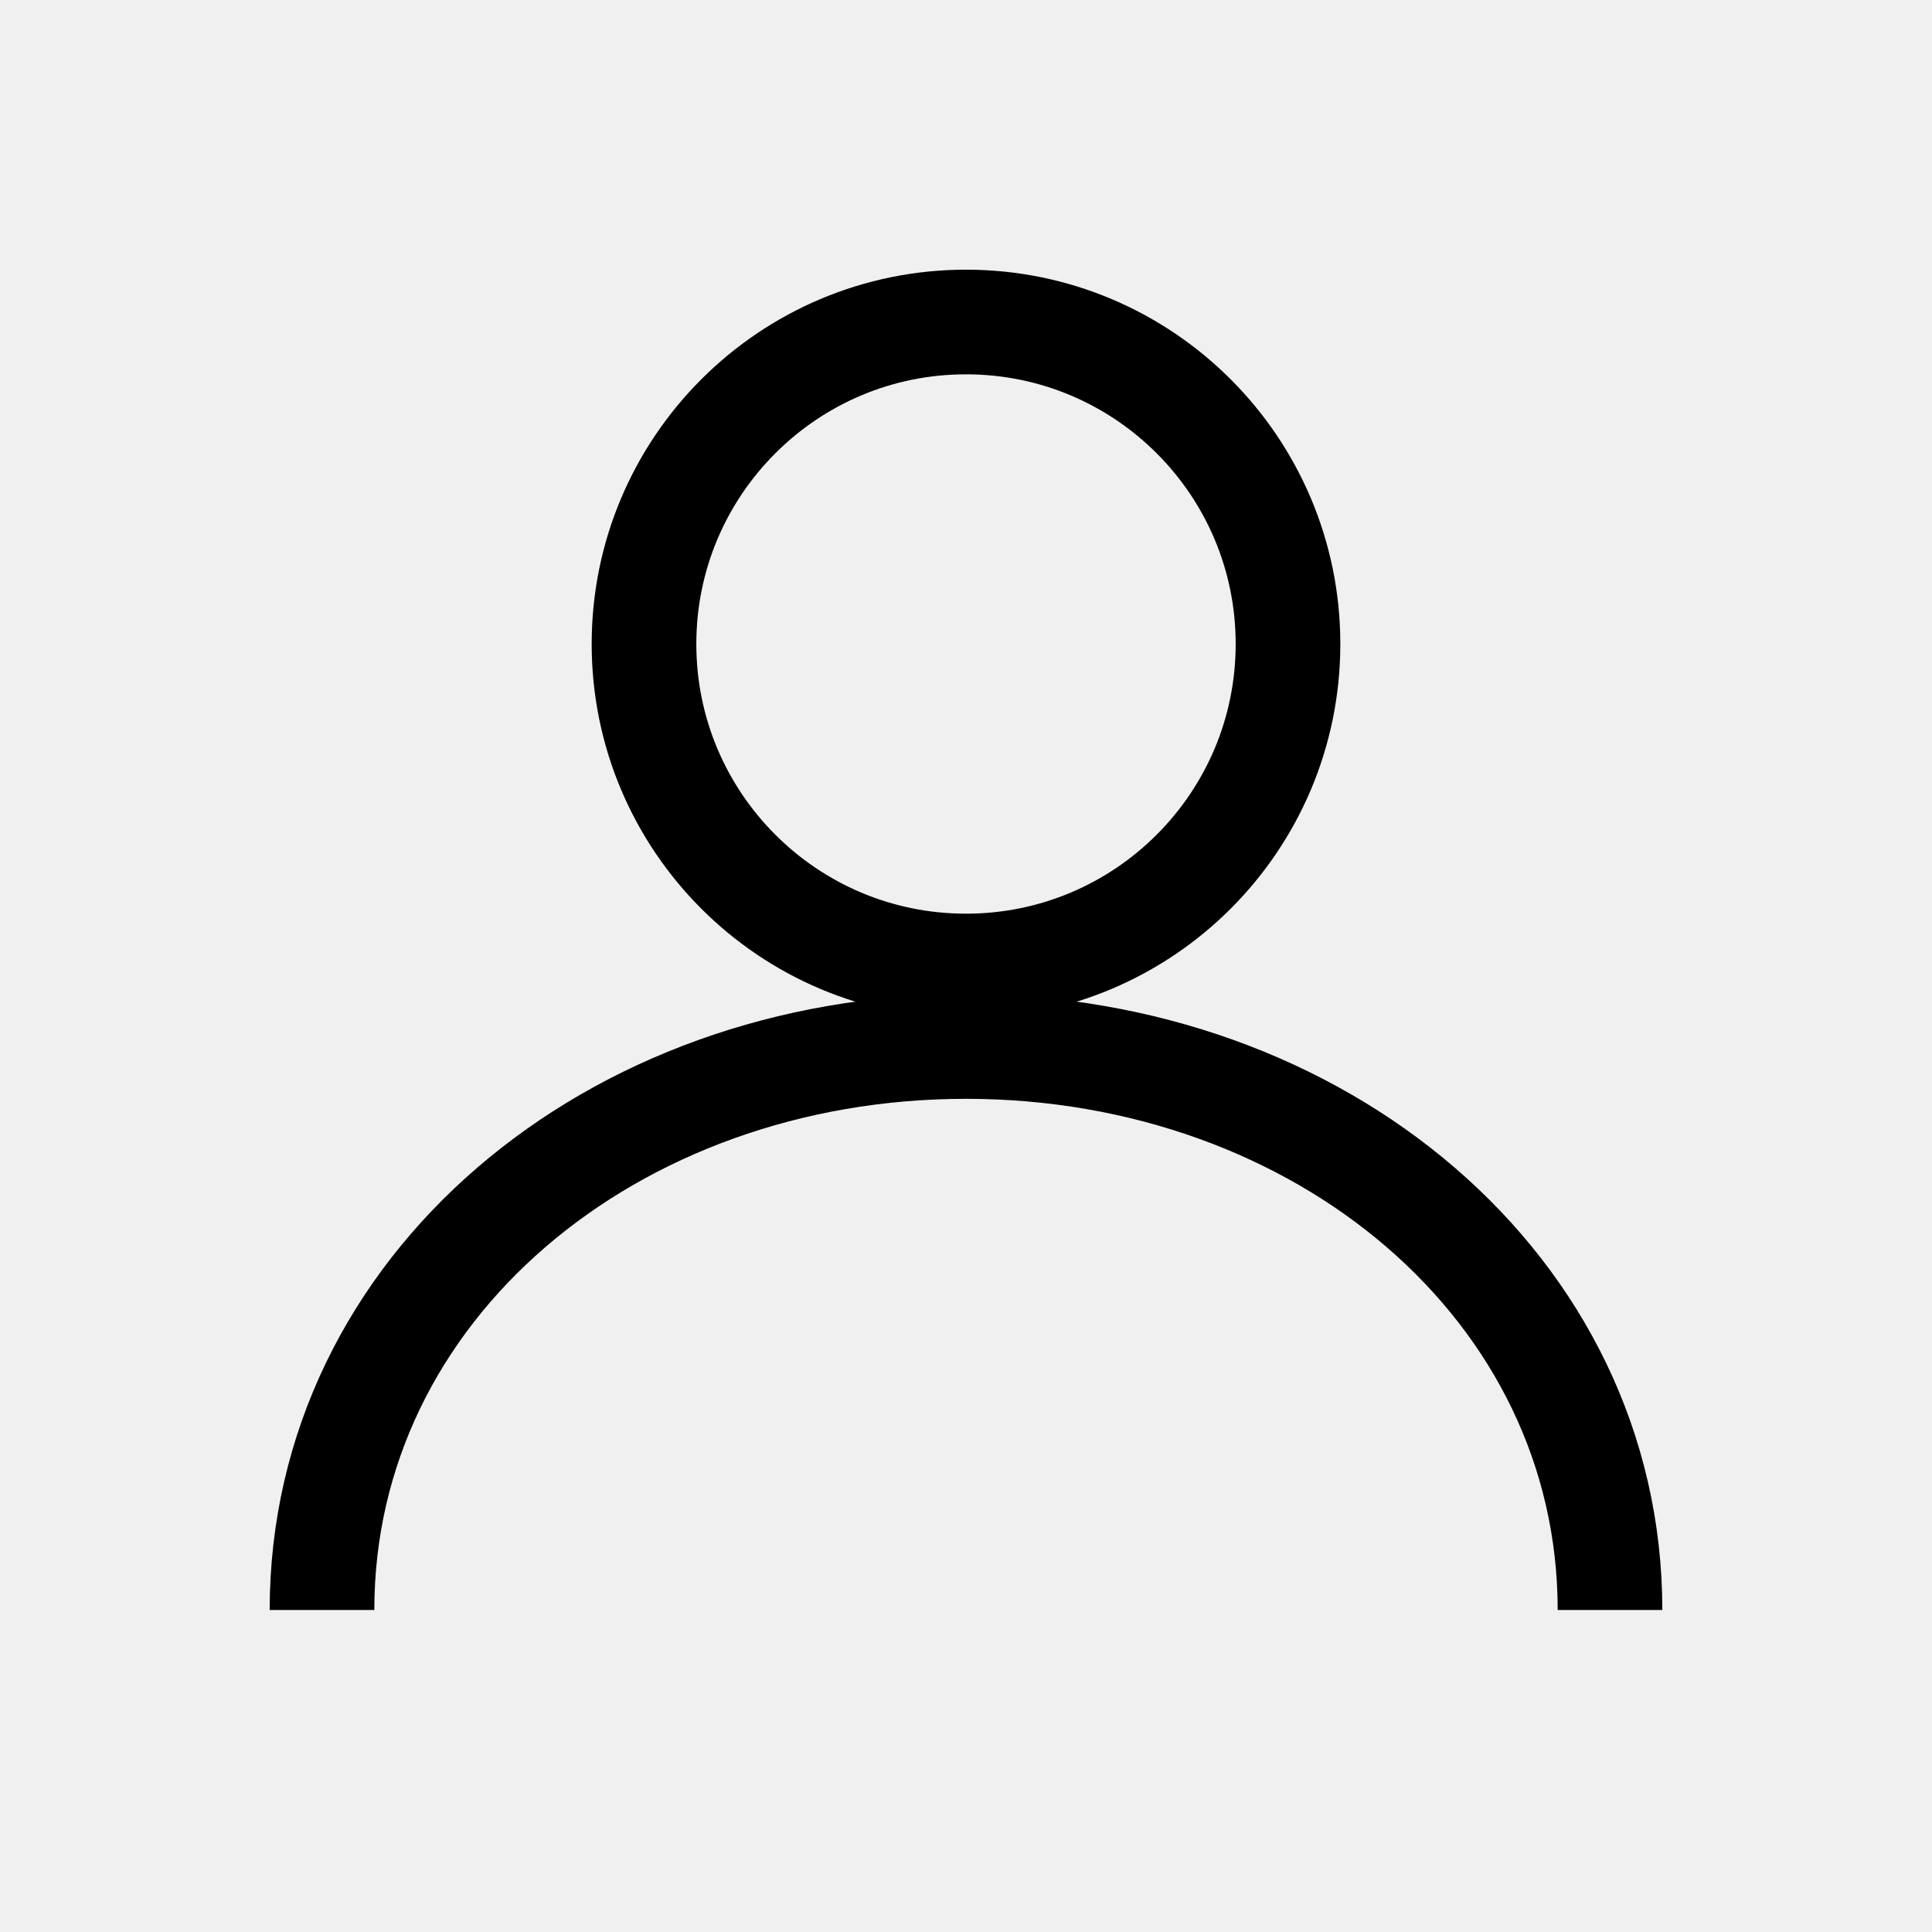
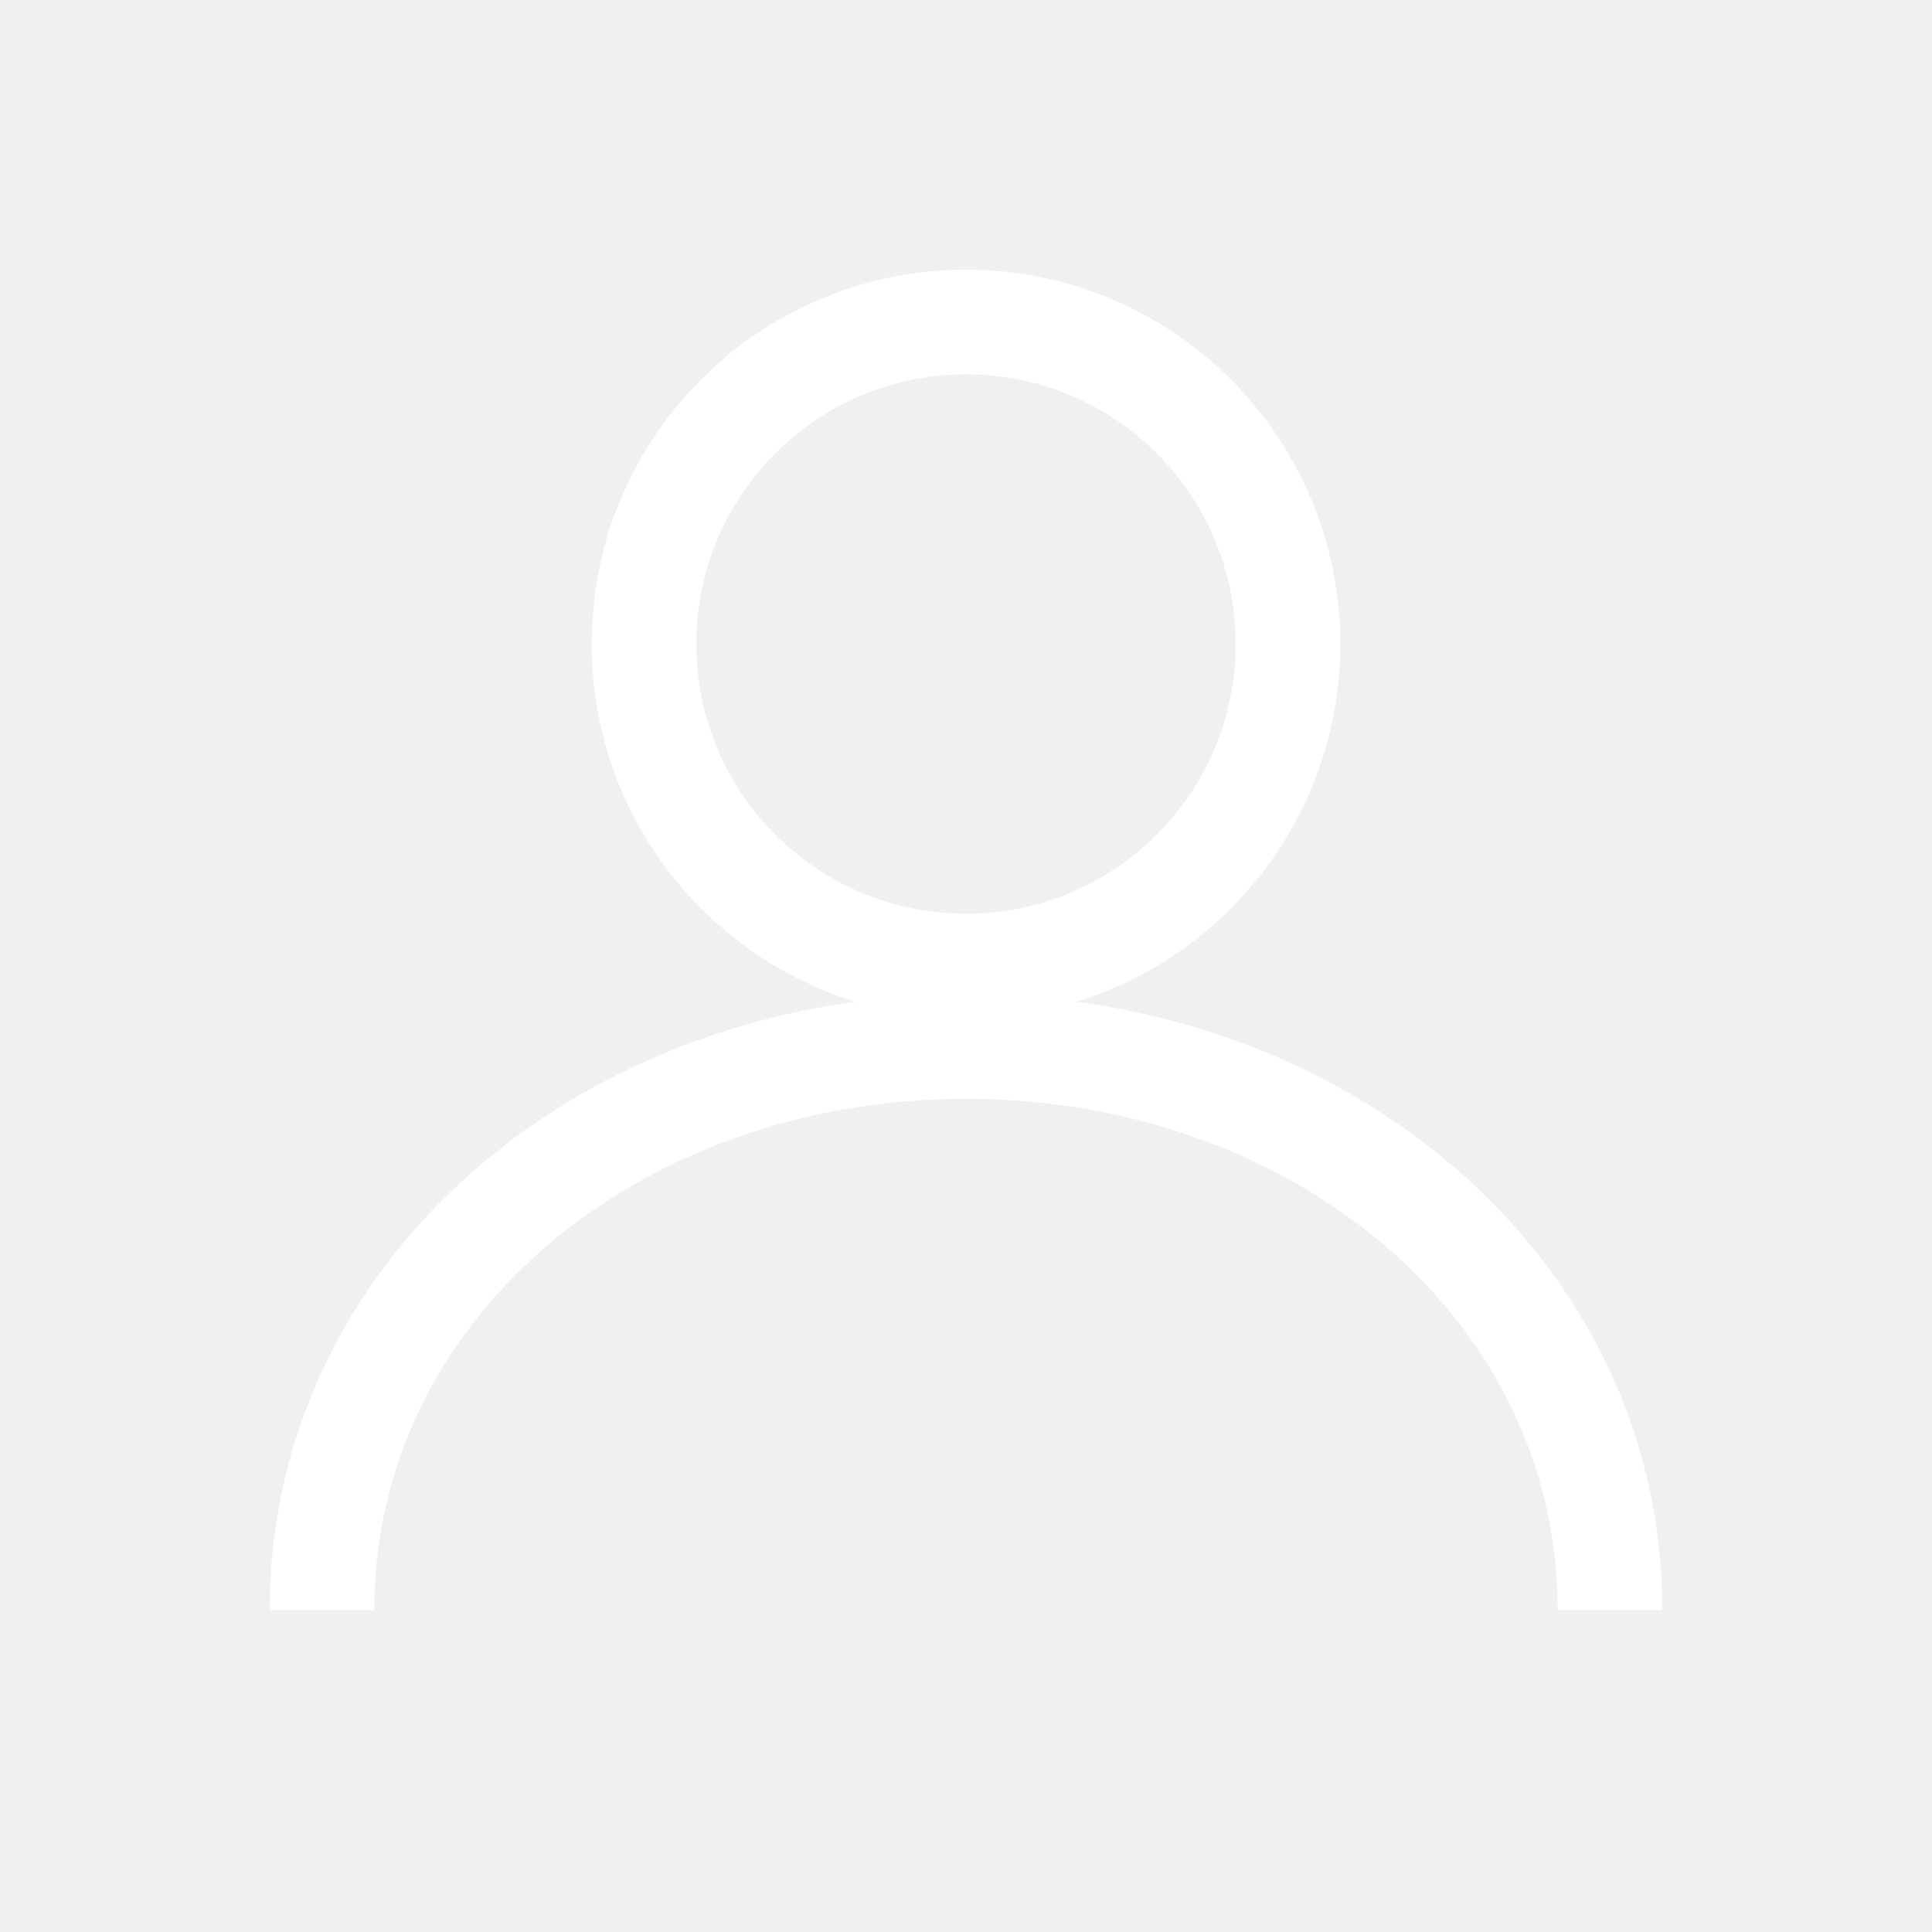
- <svg xmlns="http://www.w3.org/2000/svg" width="34" height="34" viewBox="0 0 24 24" fill="none" stroke="currentColor" stroke-width="1.3">
+ <svg xmlns="http://www.w3.org/2000/svg" width="34" height="34" viewBox="0 0 24 24" fill="none" stroke="#ffffff" stroke-width="1.3">
  <circle cx="12" cy="8" r="4" />
  <path d="M4 20c0-4 3.6-7 8-7s8 3 8 7" />
</svg>
